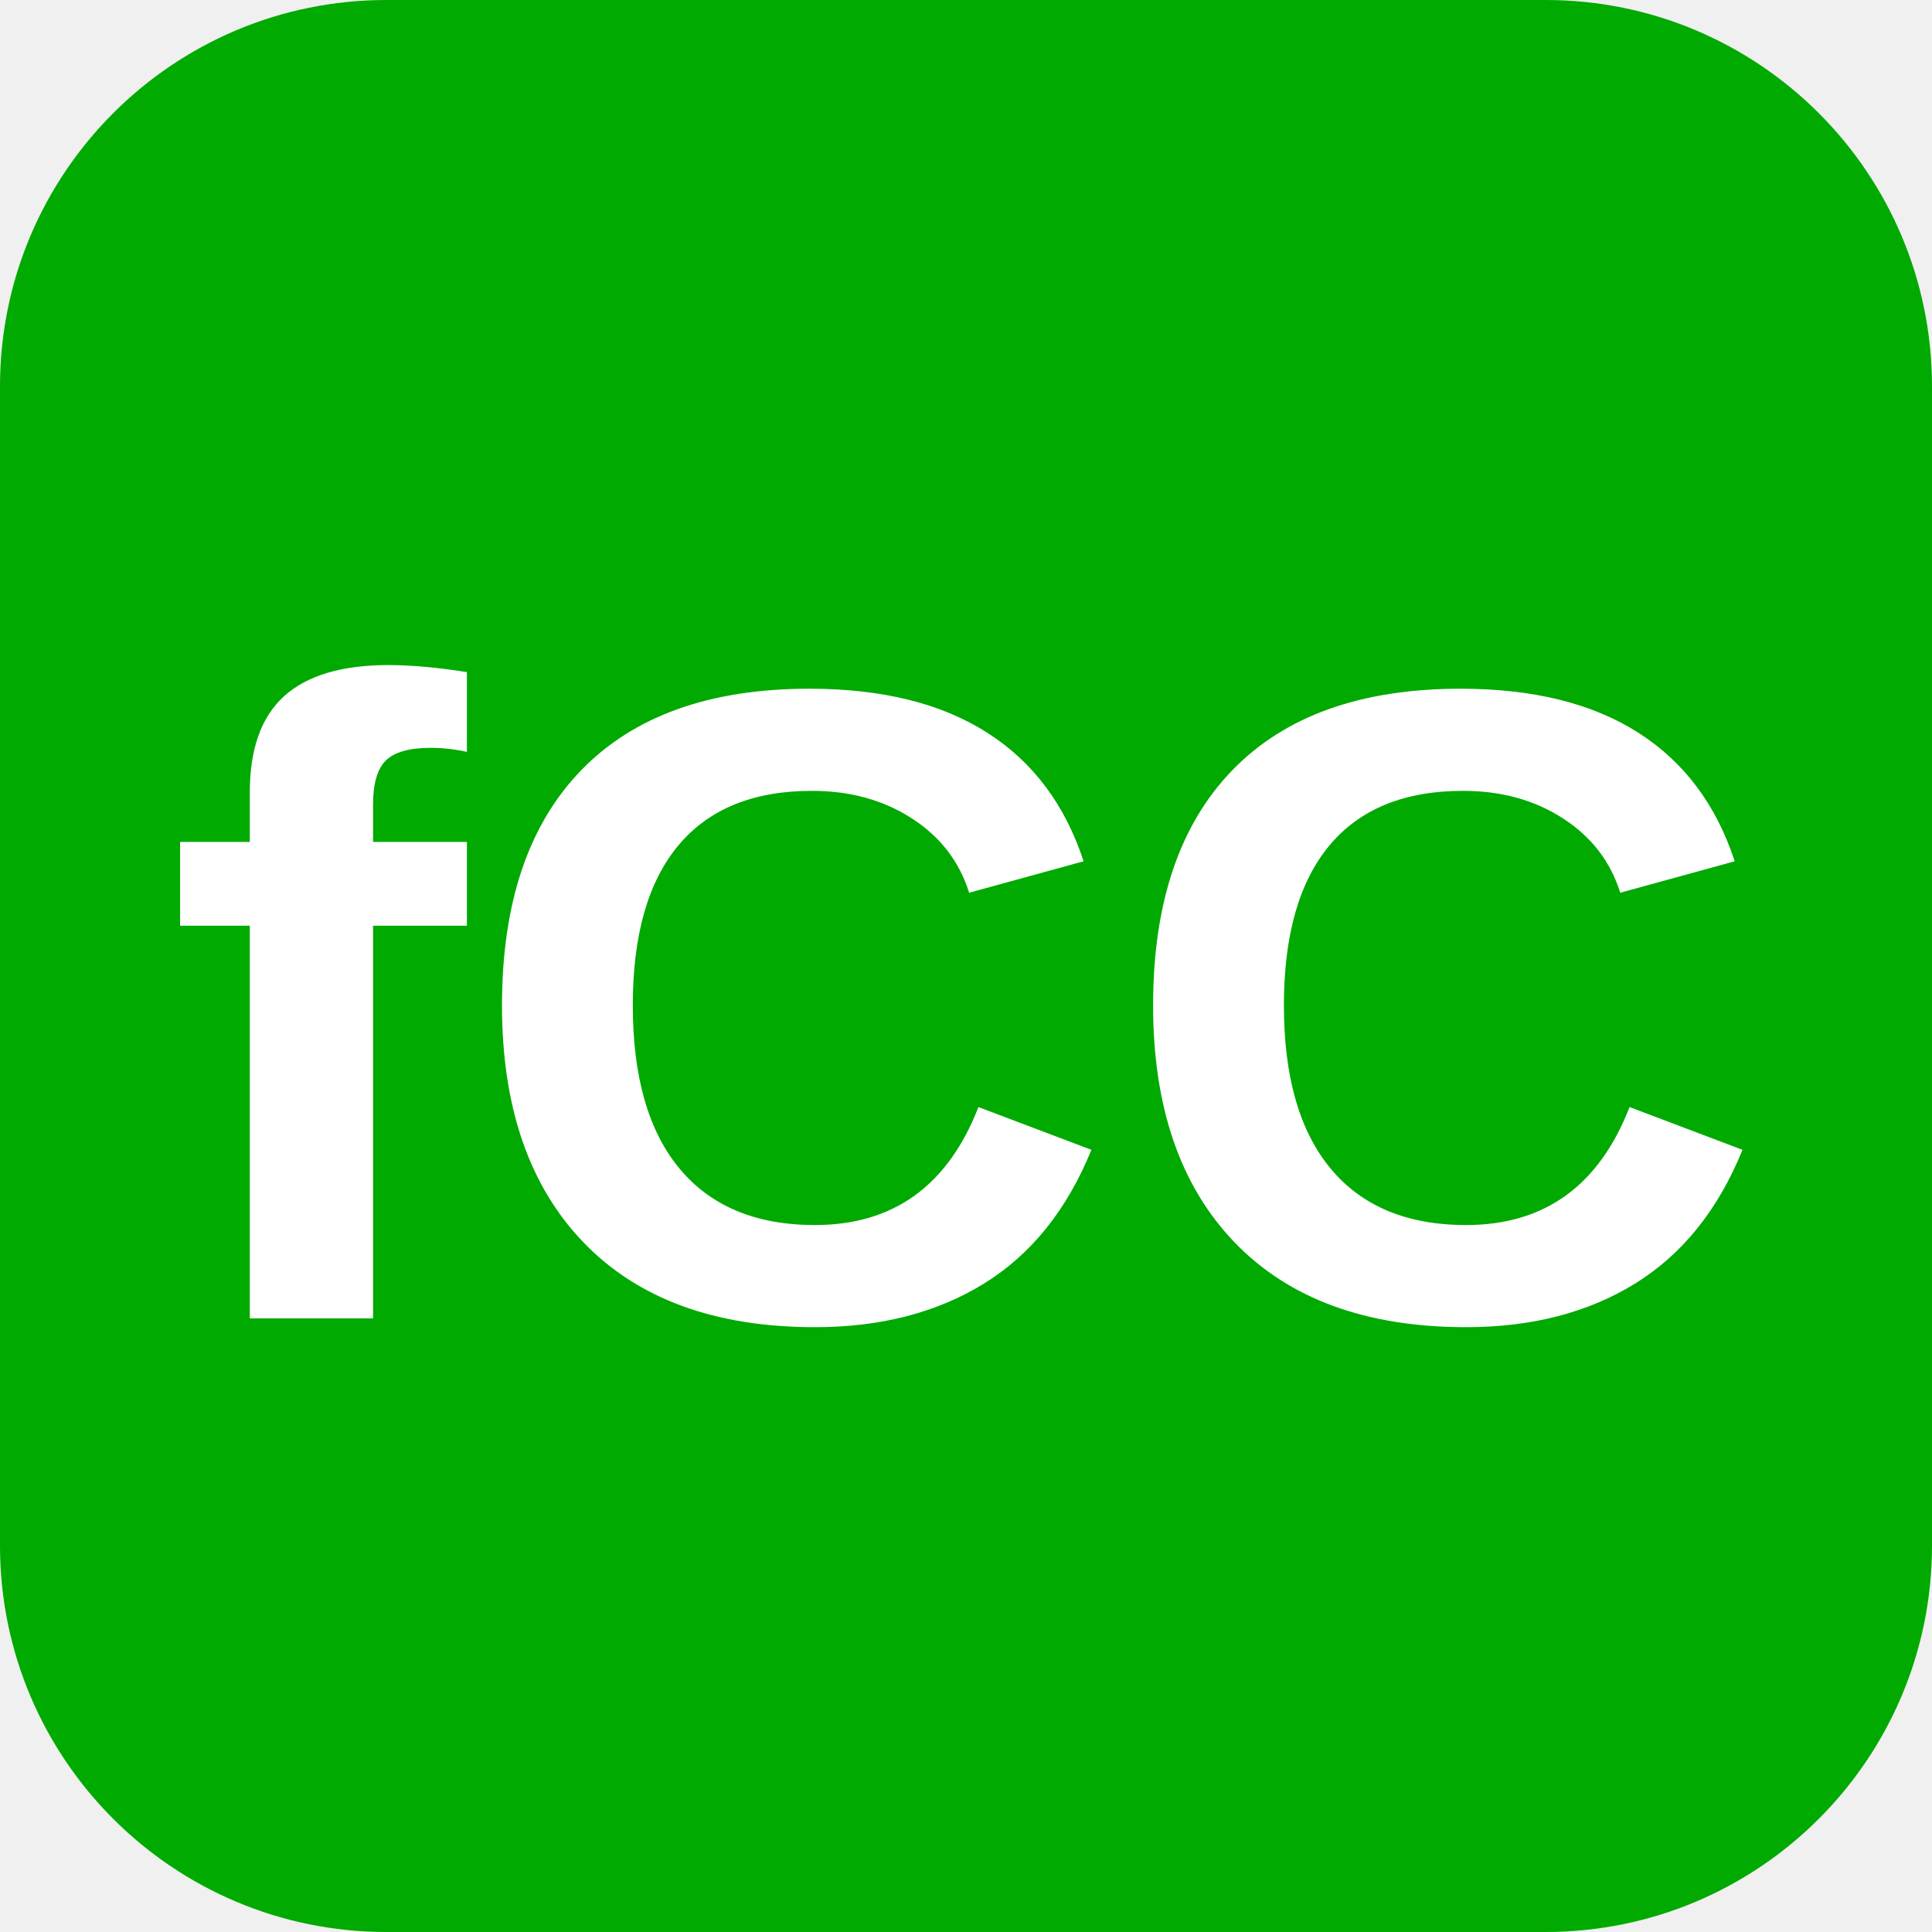
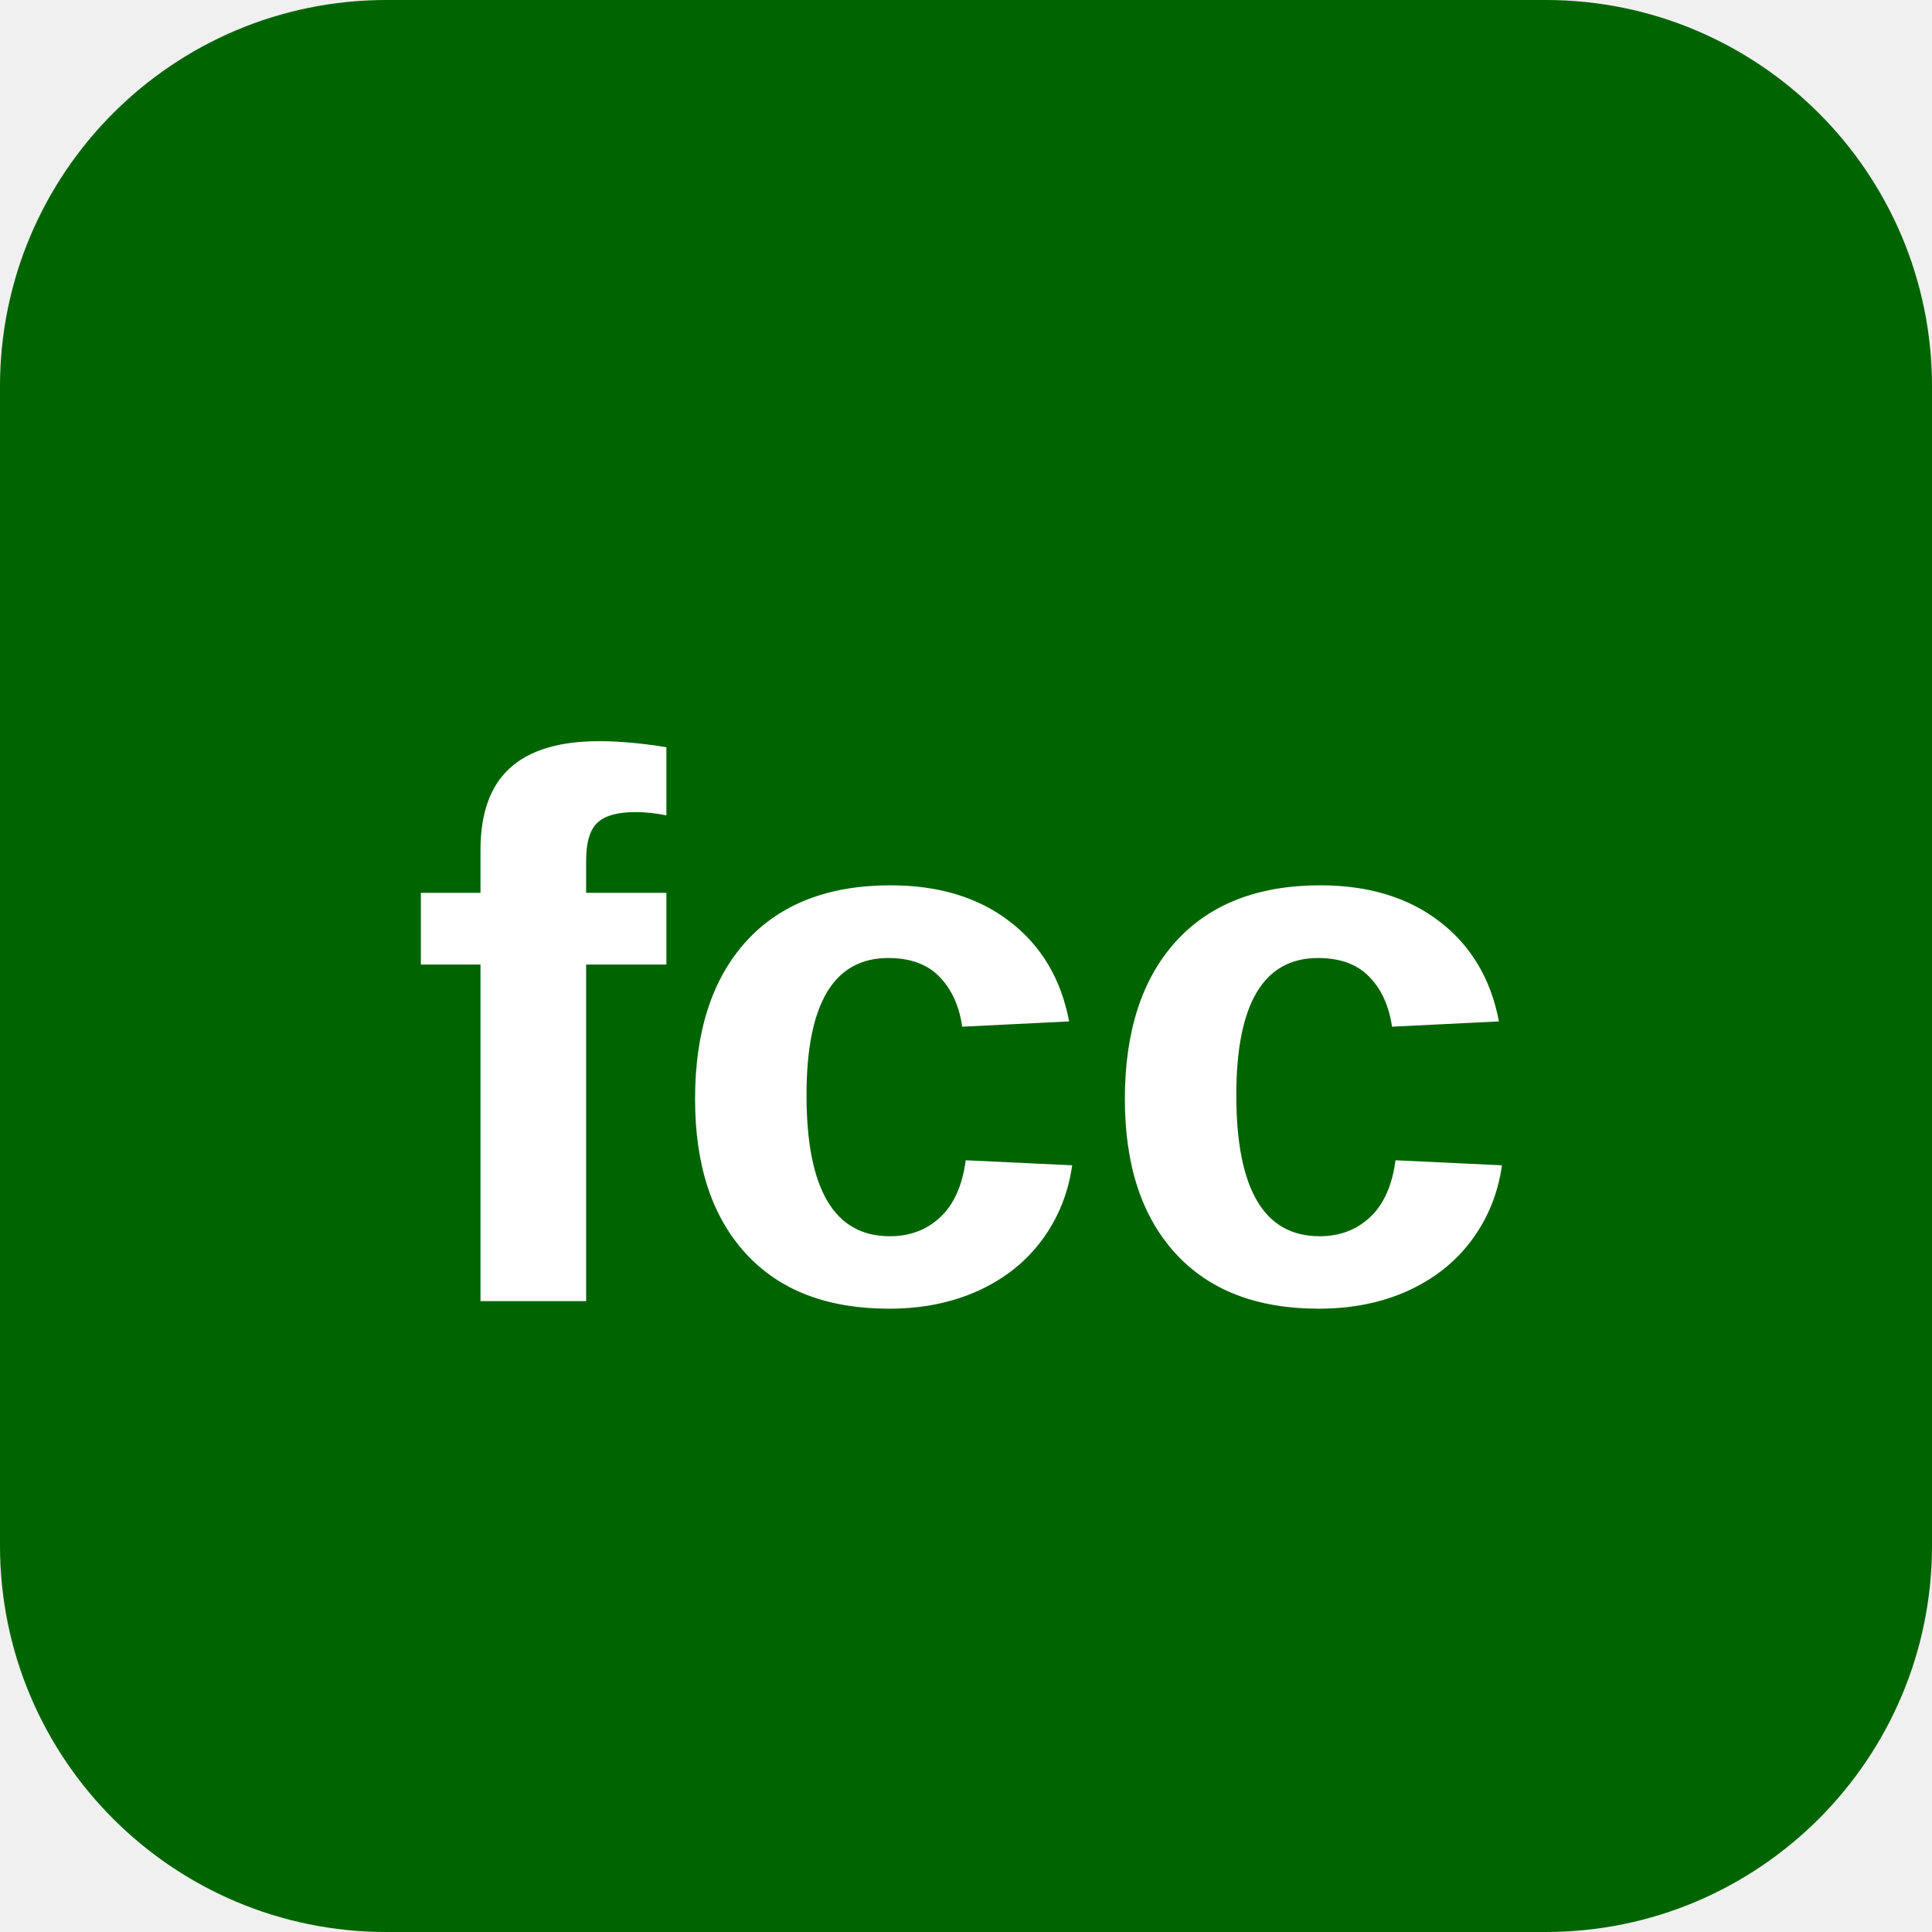
<svg xmlns="http://www.w3.org/2000/svg" viewBox="0 0 120 120">
-   <rect width="120" height="120" rx="24" fill="#0a0" />
-   <text x="50%" y="55%" fill="#fff" font-family="Segoe UI, Arial, Helvetica, sans-serif" font-size="56" font-weight="700" text-anchor="middle" dominant-baseline="middle">fCC</text>
+   <rect width="120" height="120" rx="24" fill="#006400" />
+   <text x="50%" y="56%" fill="#fff" font-family="Segoe UI, Arial, Helvetica, sans-serif" font-size="48" font-weight="900" text-anchor="middle" dominant-baseline="middle">fcc</text>
</svg>
